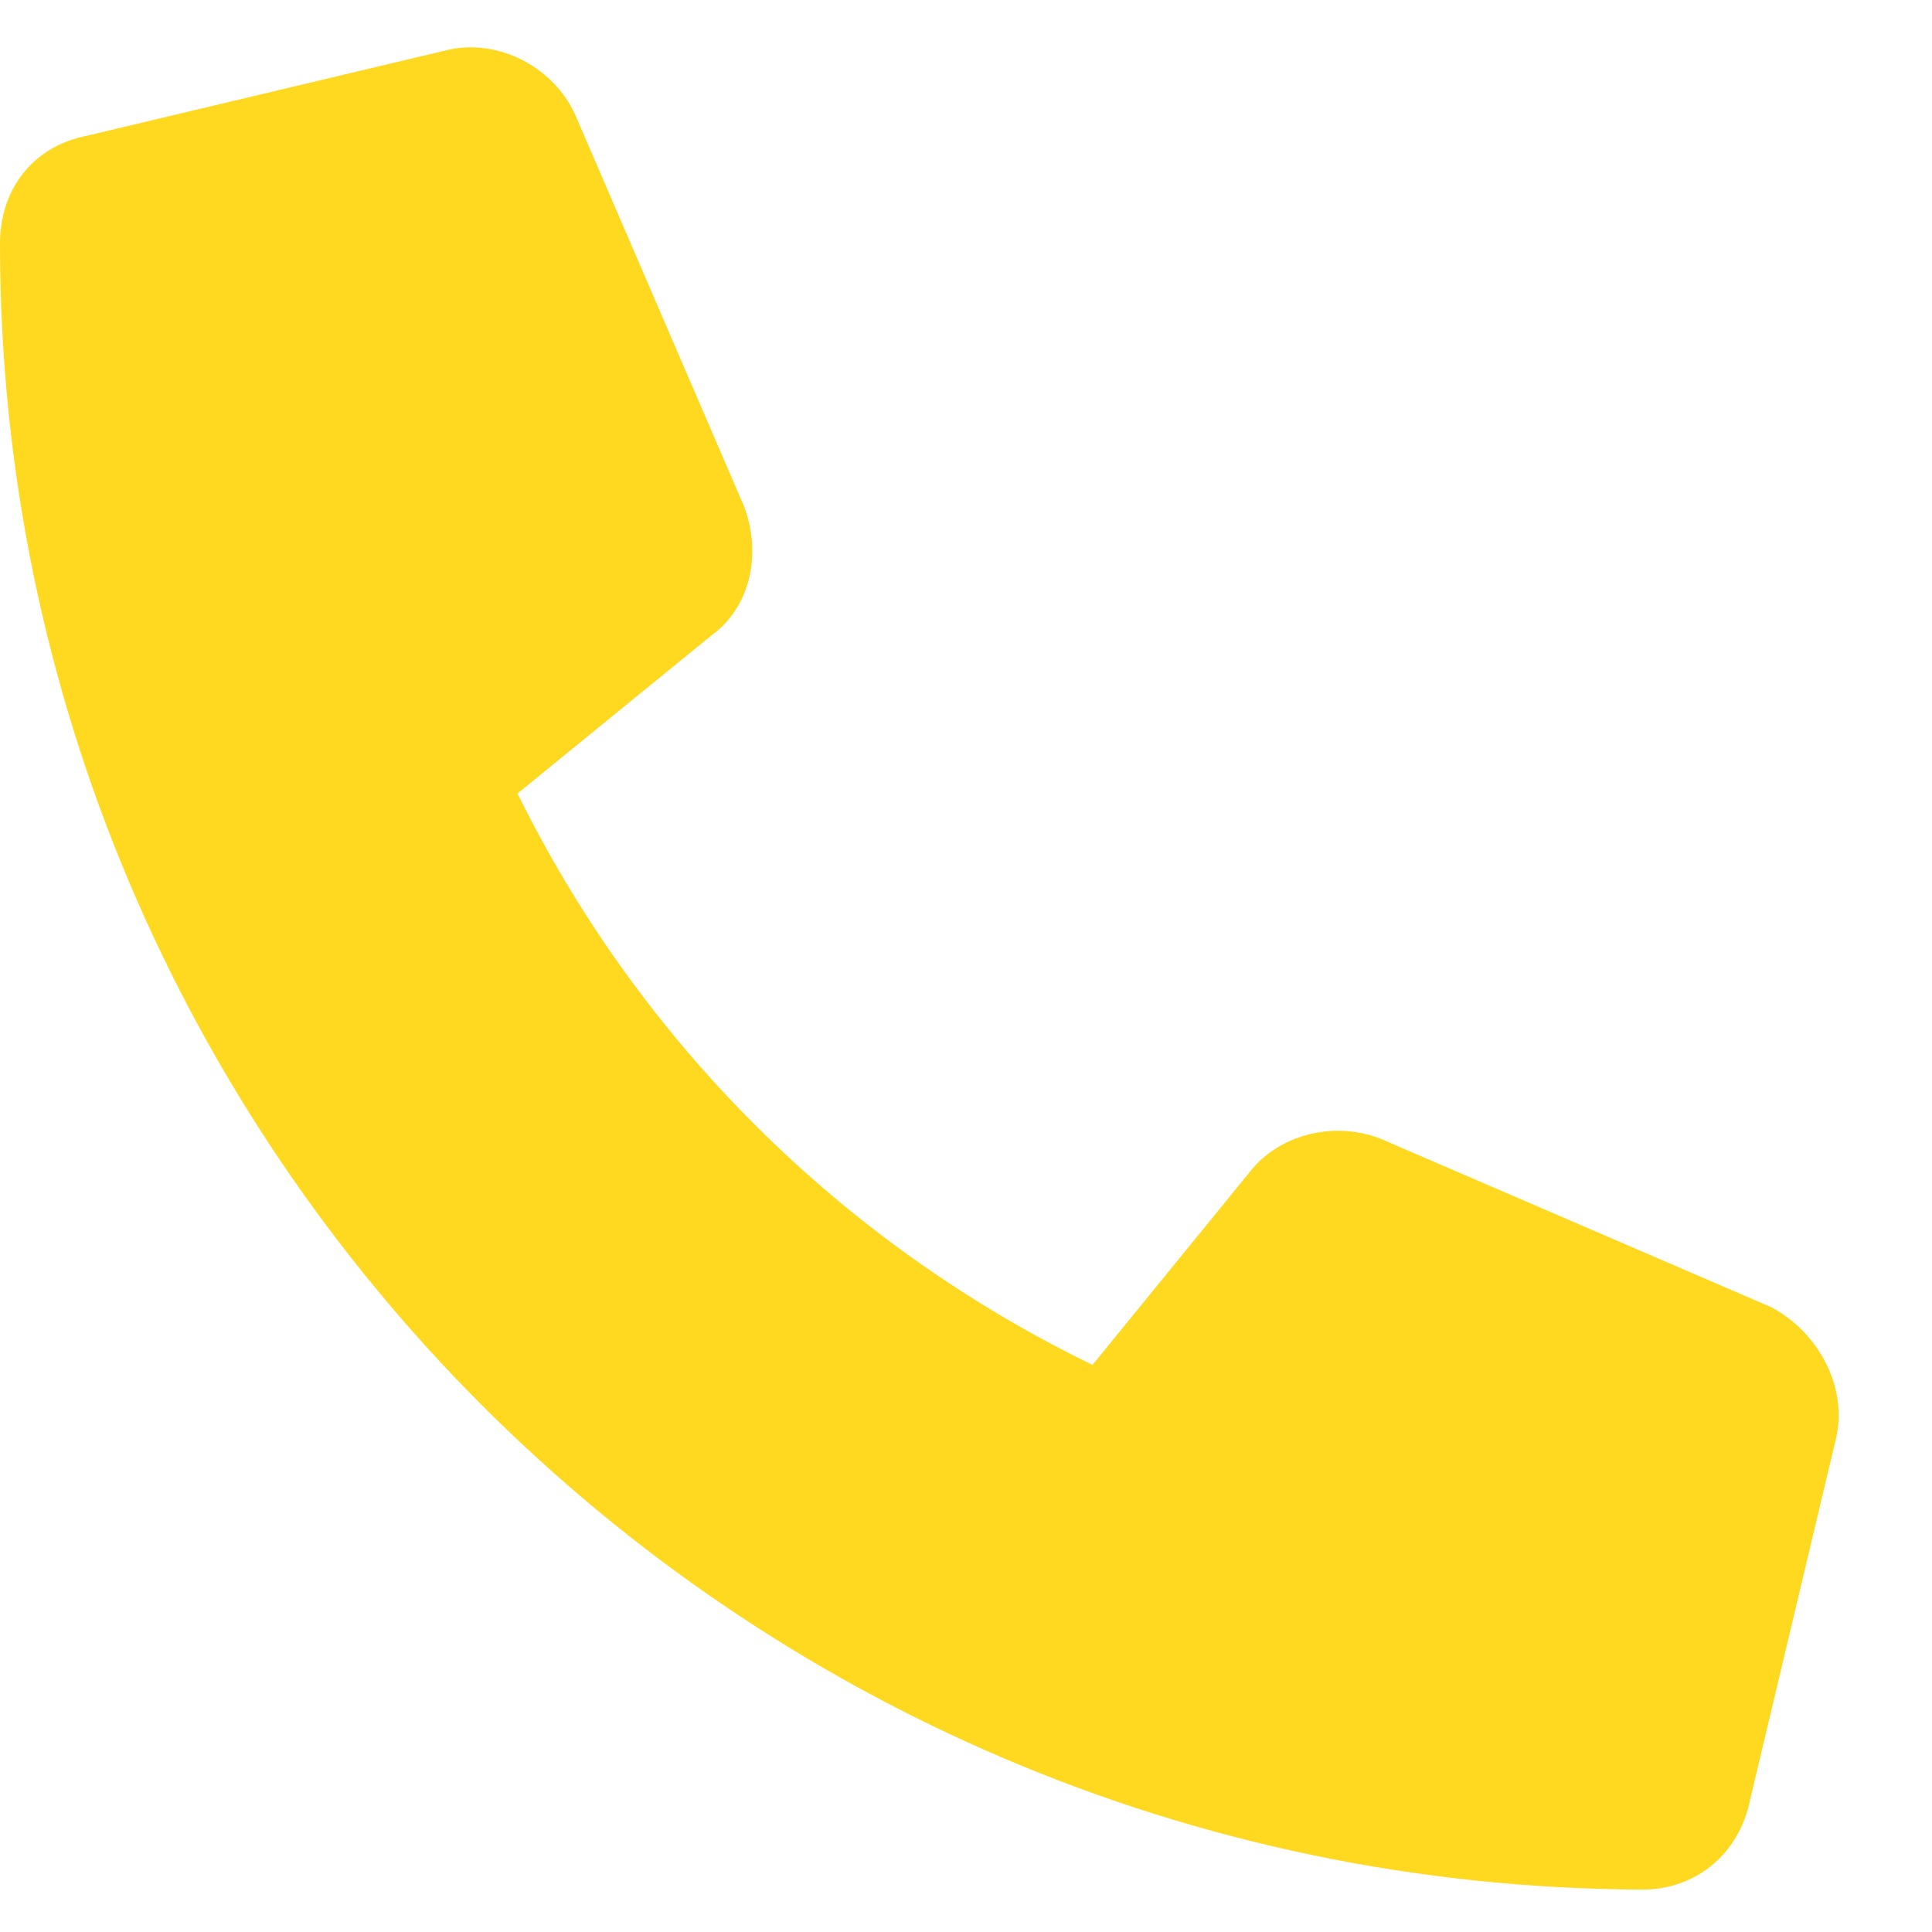
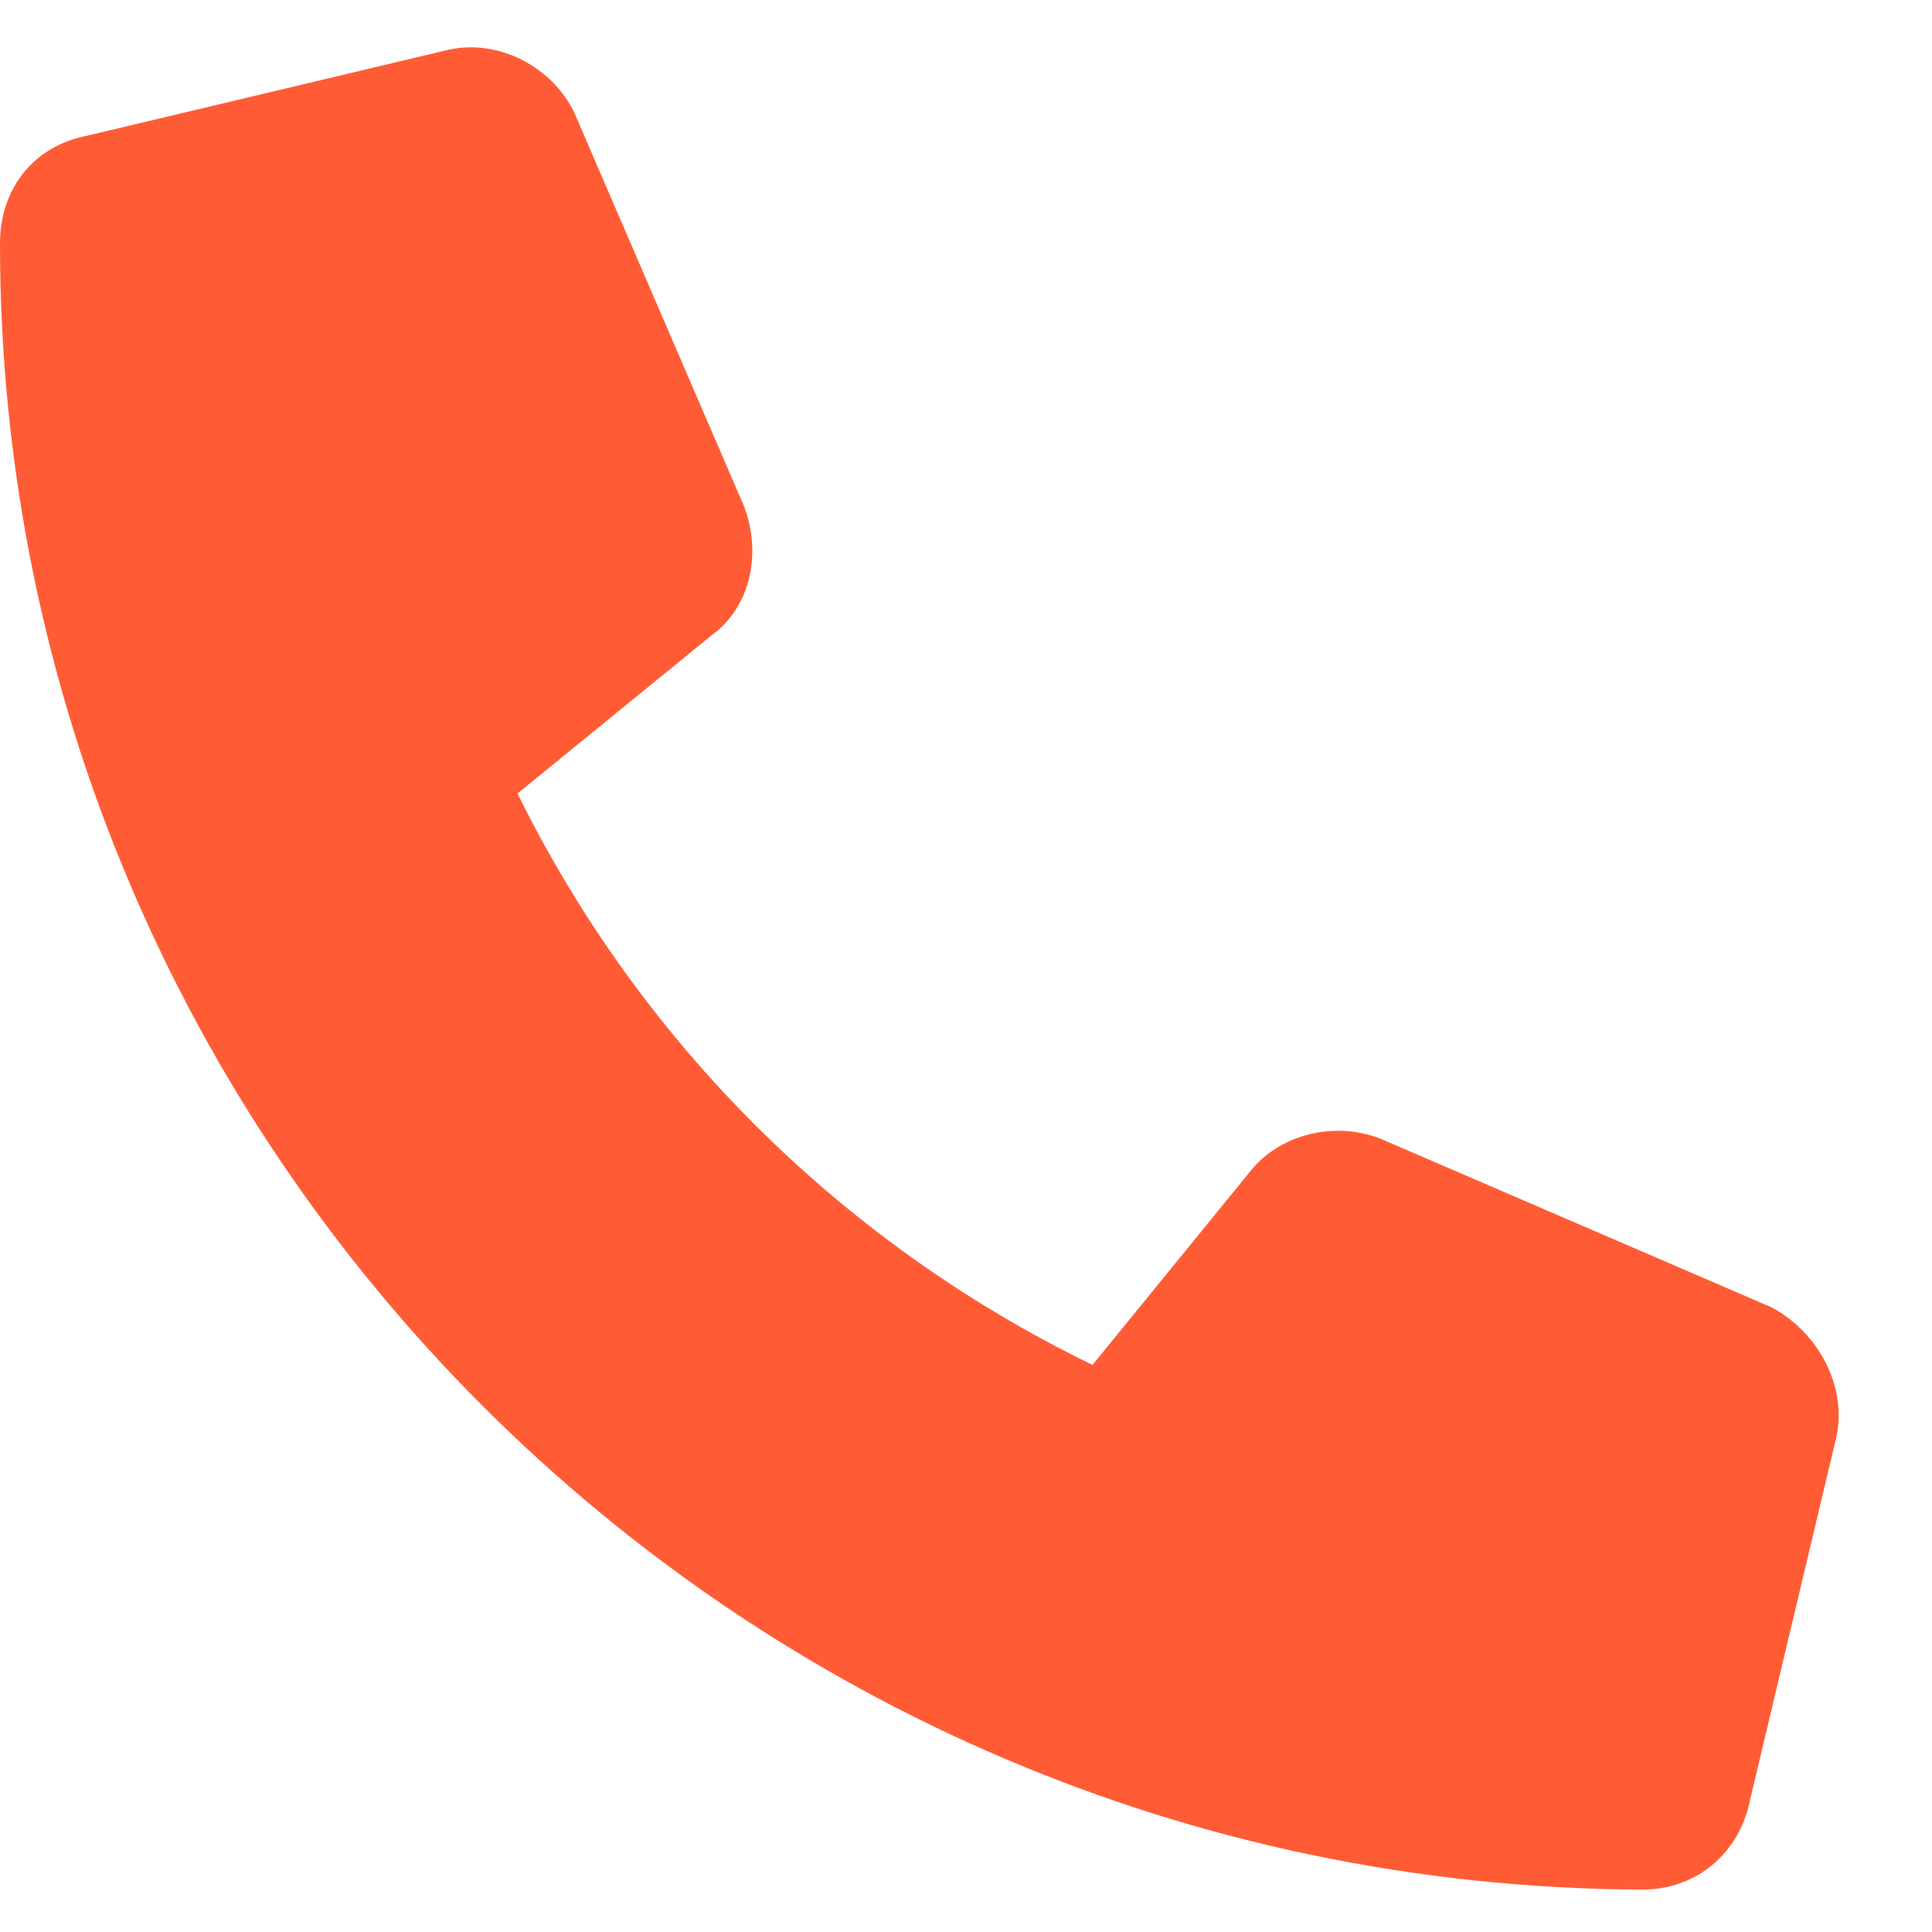
<svg xmlns="http://www.w3.org/2000/svg" width="21" height="21" viewBox="0 0 21 21" fill="none">
-   <path d="M19.961 15.617L19.023 19.562C18.906 20.148 18.438 20.539 17.852 20.539C8.008 20.5 0 12.492 0 2.648C0 2.062 0.352 1.594 0.938 1.477L4.883 0.539C5.43 0.422 6.016 0.734 6.25 1.242L8.086 5.5C8.281 6.008 8.164 6.594 7.734 6.906L5.625 8.625C6.953 11.32 9.141 13.508 11.875 14.836L13.594 12.727C13.906 12.336 14.492 12.18 15 12.375L19.258 14.211C19.766 14.484 20.078 15.07 19.961 15.617Z" fill="#FED91F" />
+   <path d="M19.961 15.617L19.023 19.562C18.906 20.148 18.438 20.539 17.852 20.539C8.008 20.5 0 12.492 0 2.648C0 2.062 0.352 1.594 0.938 1.477L4.883 0.539C5.43 0.422 6.016 0.734 6.25 1.242L8.086 5.5C8.281 6.008 8.164 6.594 7.734 6.906L5.625 8.625C6.953 11.32 9.141 13.508 11.875 14.836L13.594 12.727C13.906 12.336 14.492 12.18 15 12.375L19.258 14.211C19.766 14.484 20.078 15.07 19.961 15.617Z" fill="#FF5C35" />
</svg>
